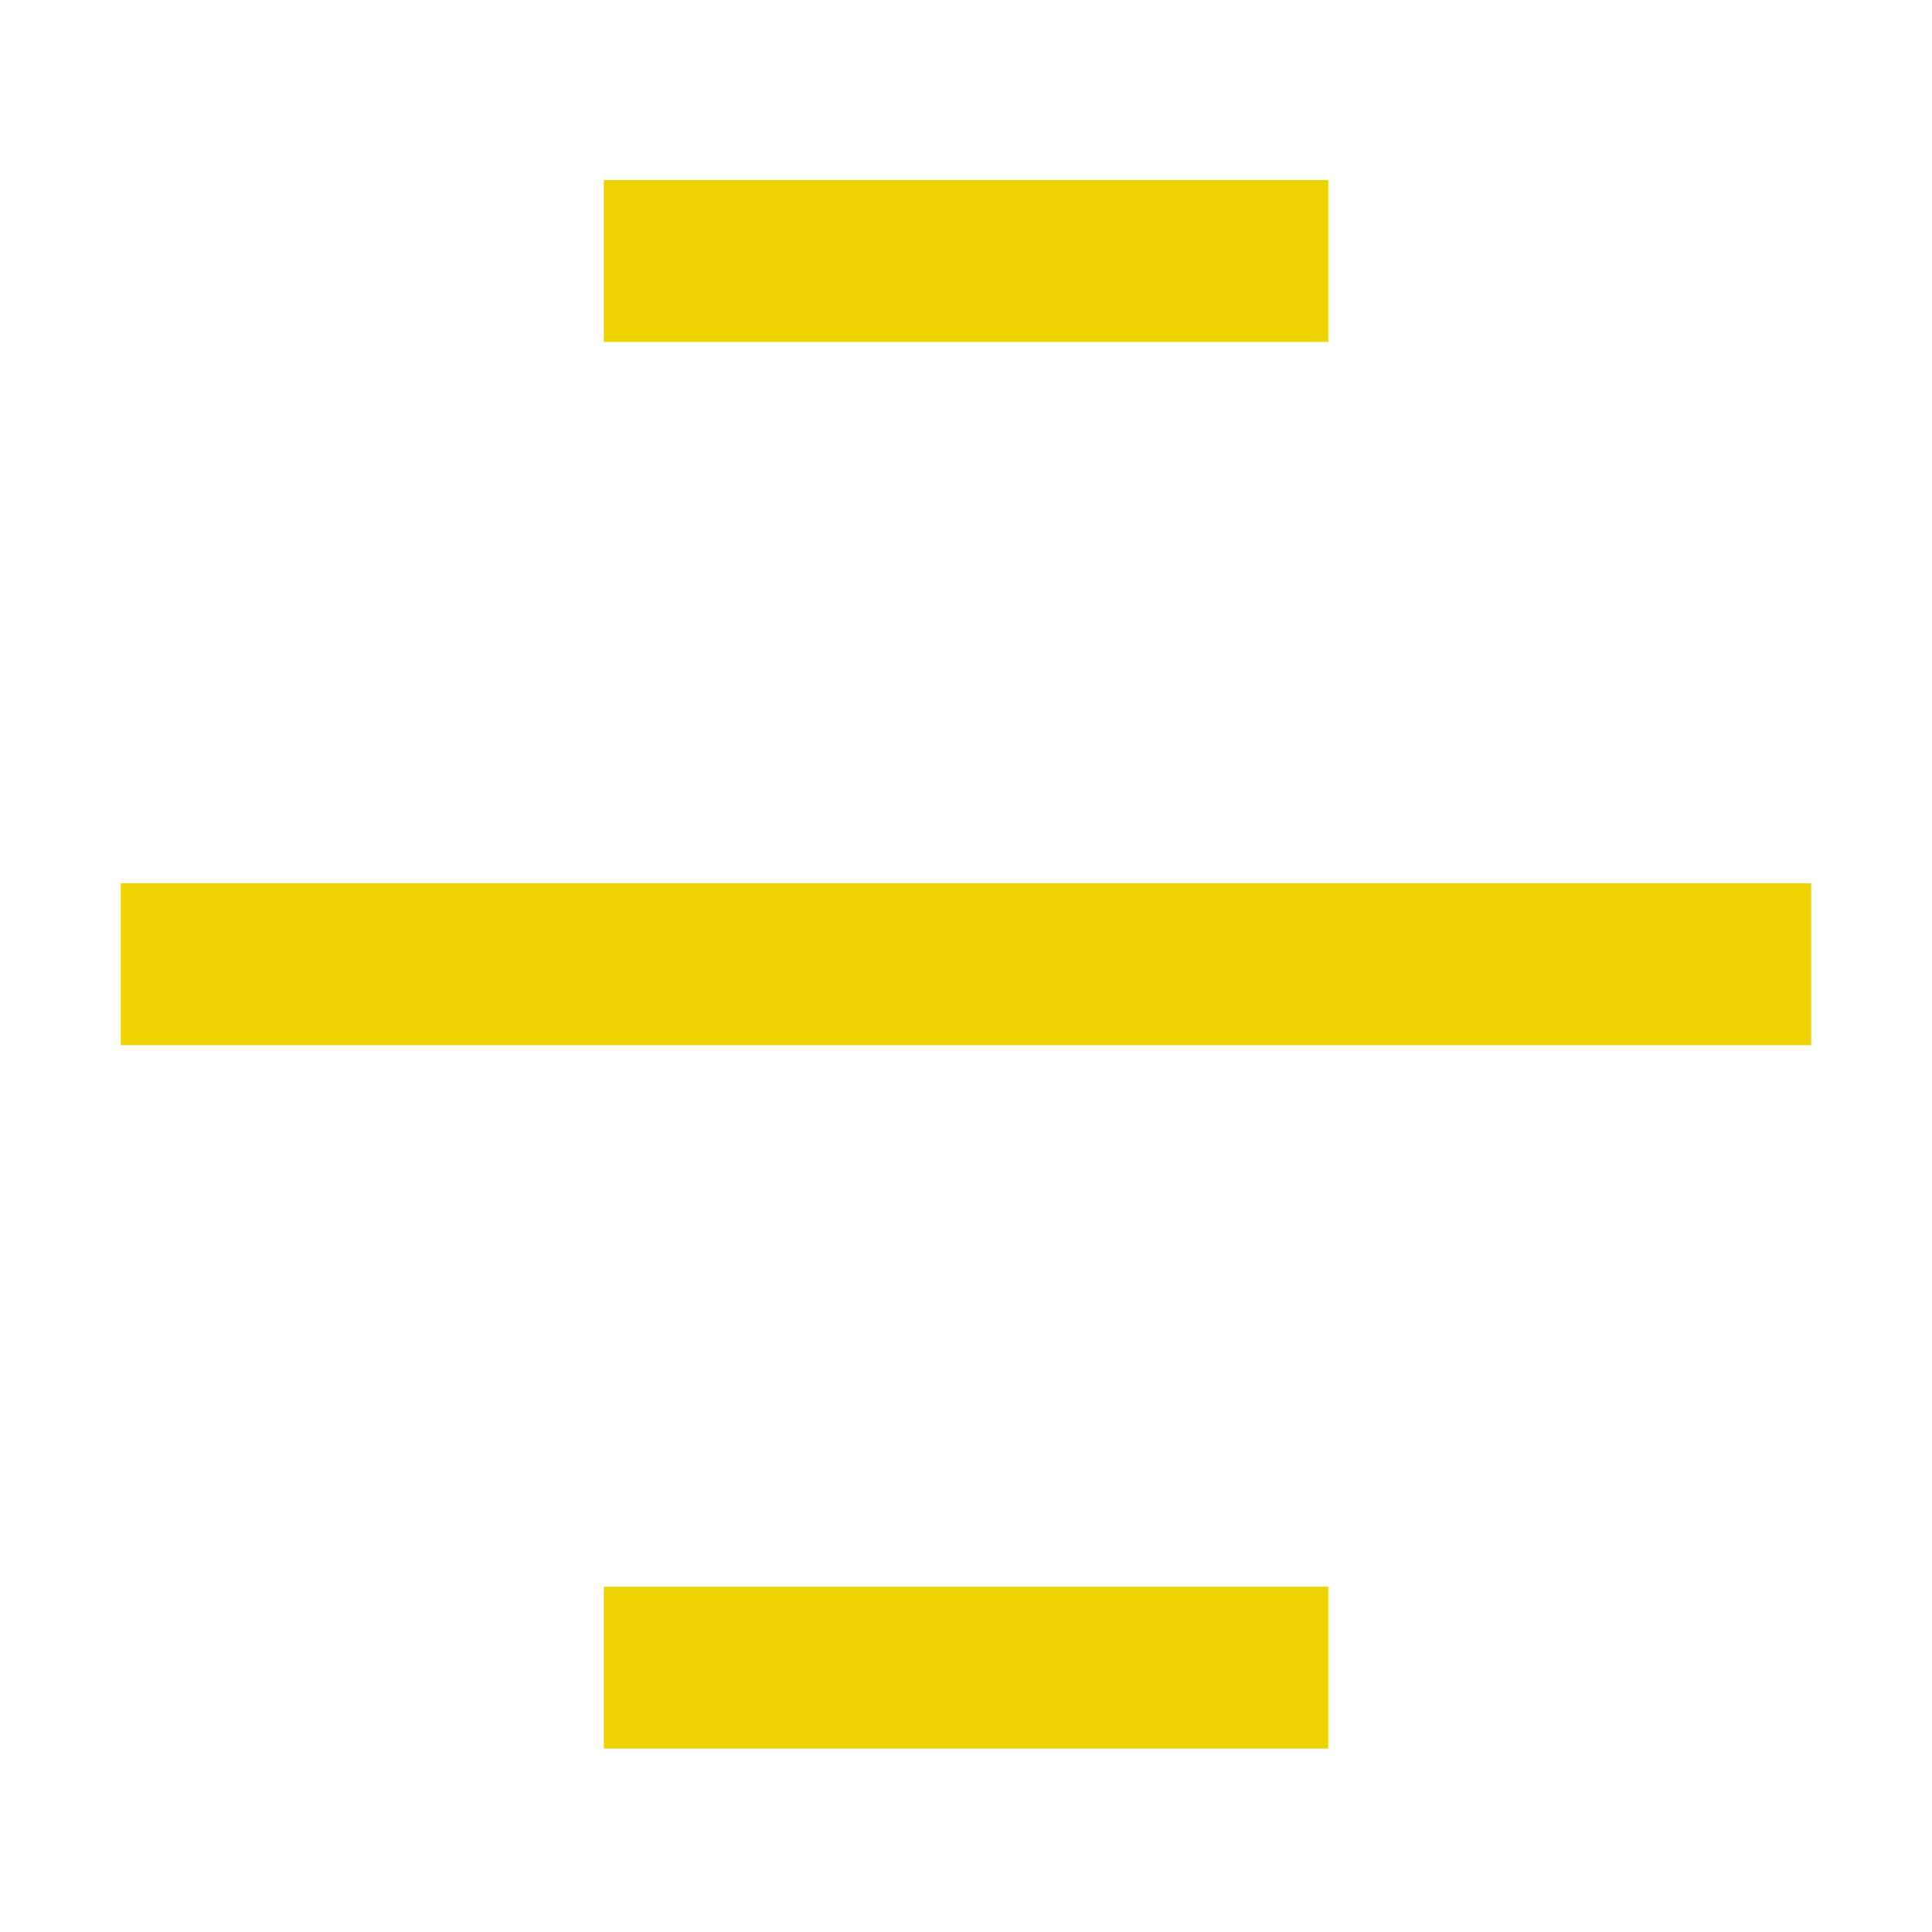
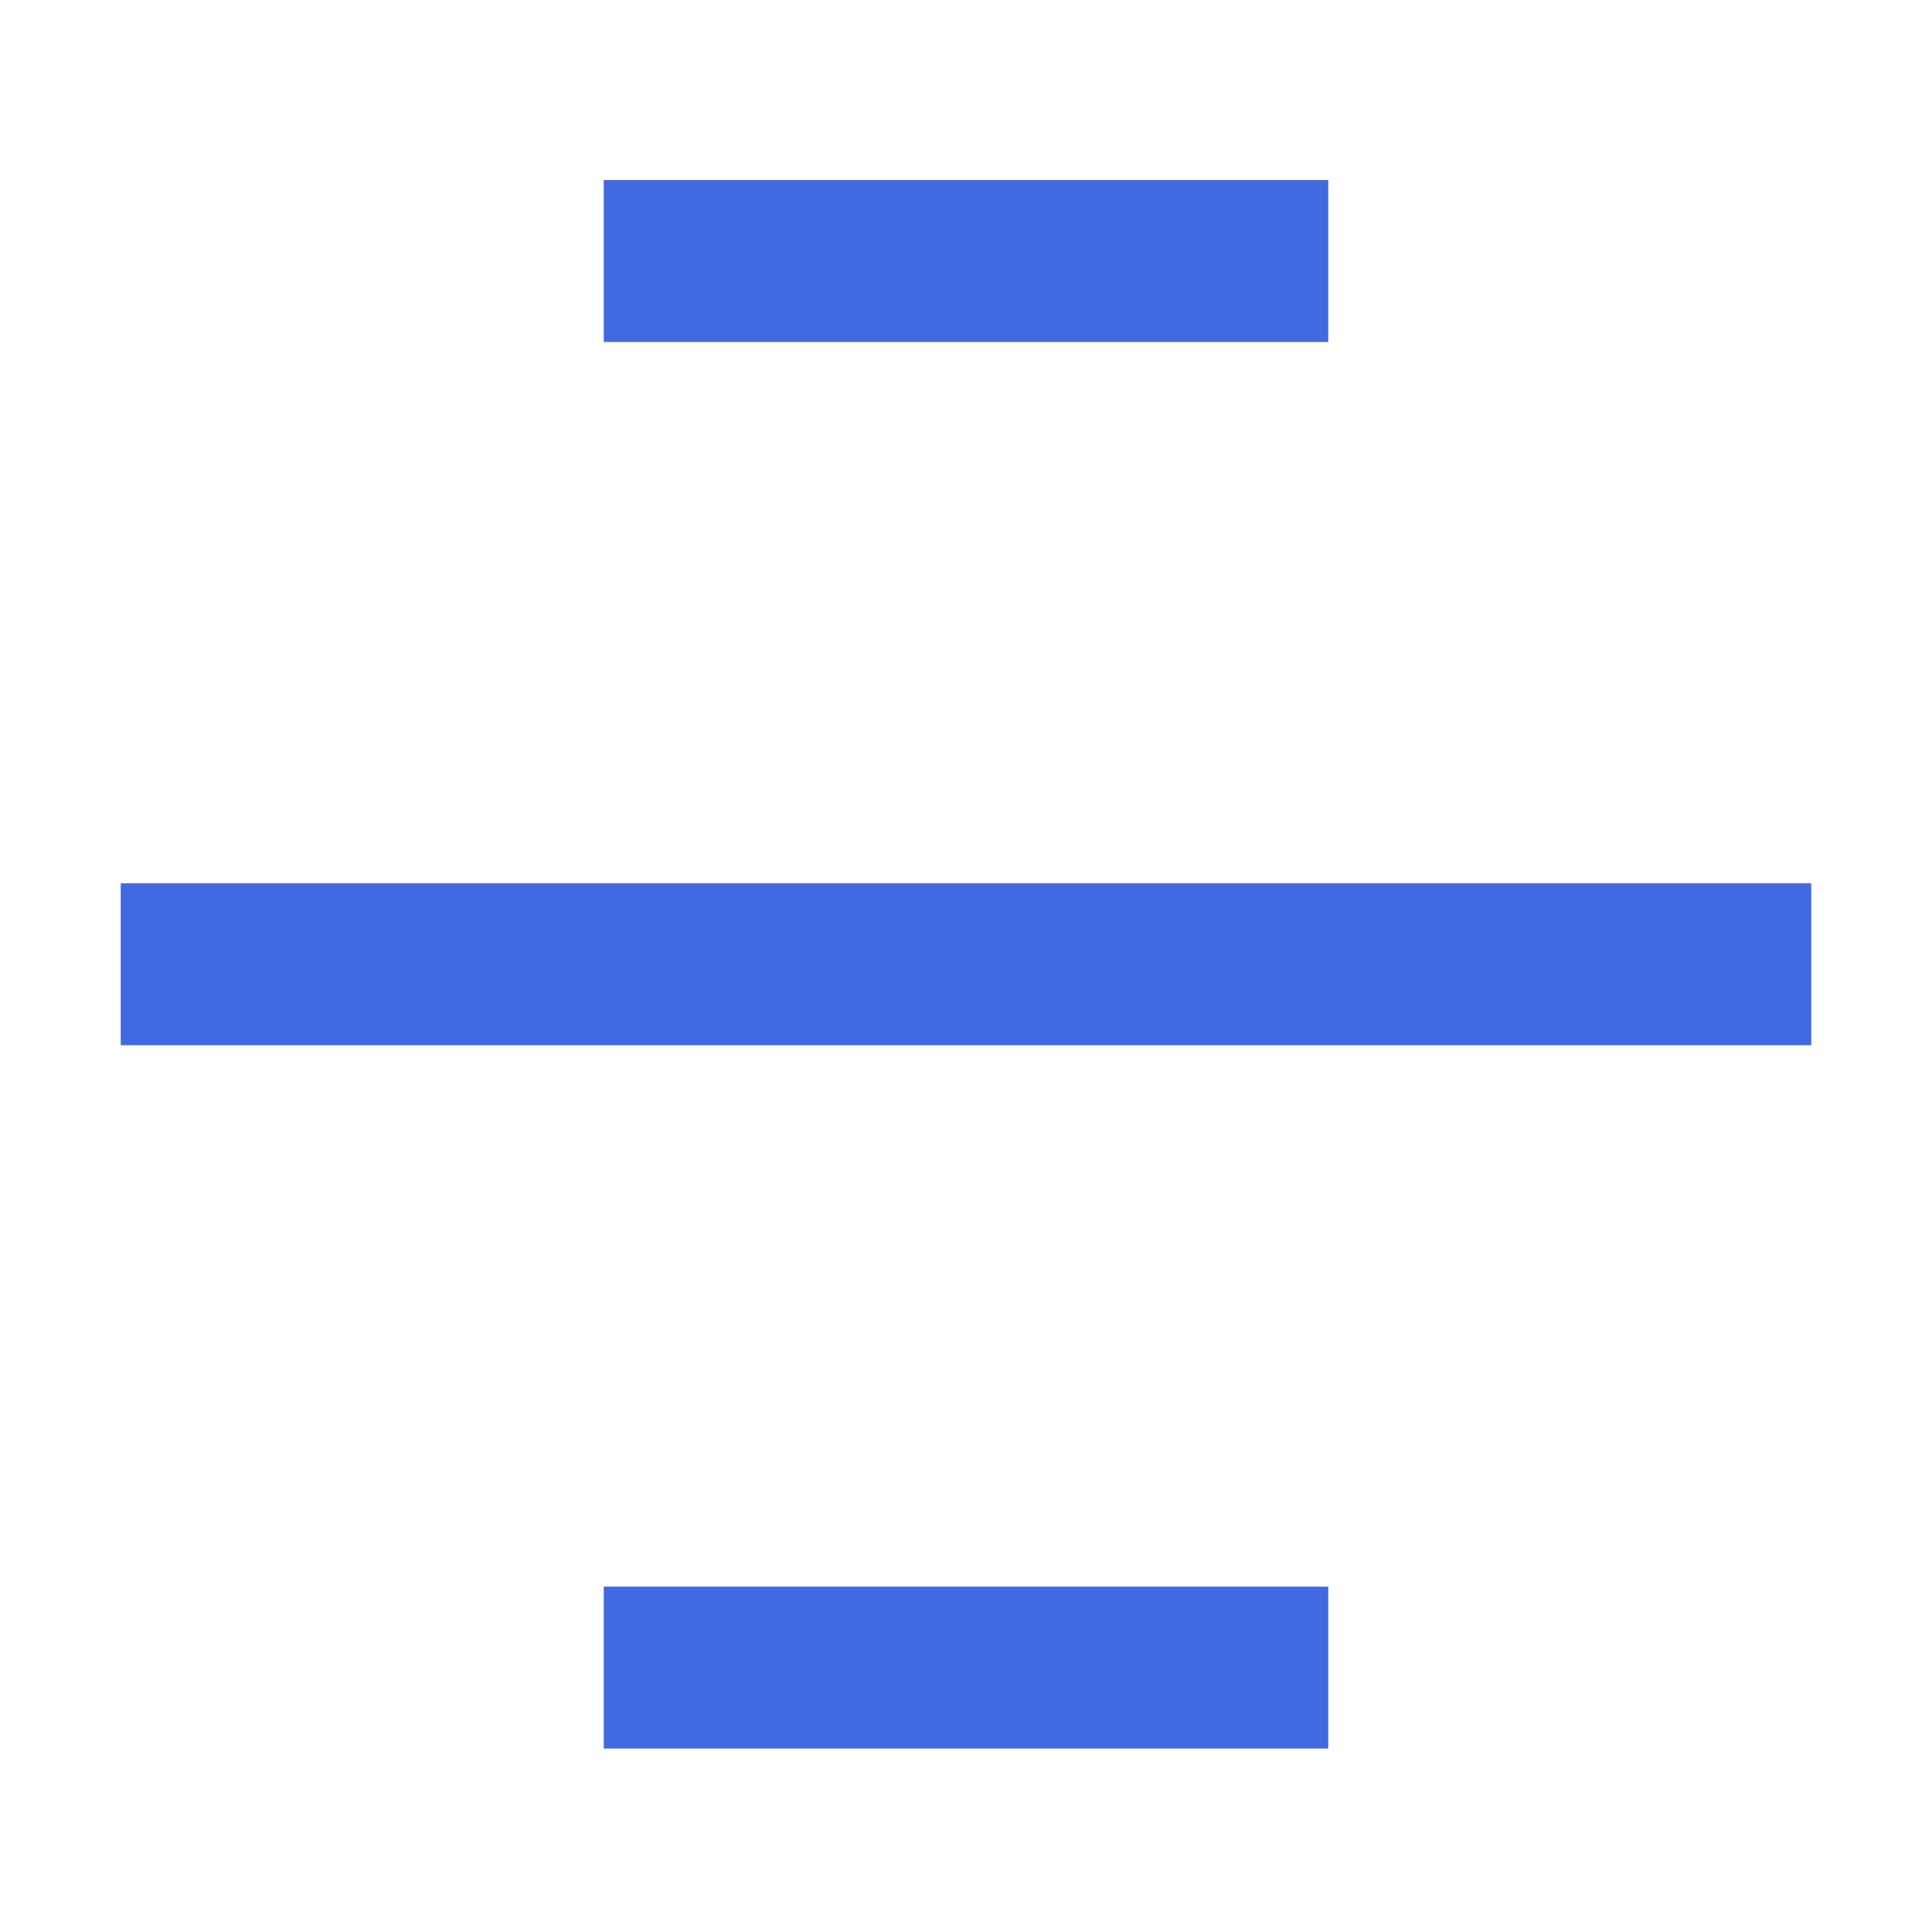
<svg xmlns="http://www.w3.org/2000/svg" xmlns:ns1="http://www.openswatchbook.org/uri/2009/osb" version="1" viewBox="0 0 16 16" enable-background="new 0 0 48 48" id="svg12" width="16" height="16">
  <defs id="defs16">
    <linearGradient id="linearGradient2260" ns1:paint="solid">
      <stop style="stop-color:#ff0000;stop-opacity:1;" offset="0" id="stop2258" />
    </linearGradient>
  </defs>
-   <rect style="opacity:1;fill:#edd400;fill-opacity:1;stroke:none;stroke-width:0.875;stroke-linecap:square;stroke-linejoin:miter;stroke-miterlimit:4;stroke-dasharray:none;stroke-opacity:1" id="rect4495" width="6" height="1.341" x="5" y="1.491" />
-   <rect y="13.14" x="5" height="1.341" width="6" id="rect821" style="opacity:1;fill:#edd400;fill-opacity:1;stroke:none;stroke-width:0.875;stroke-linecap:square;stroke-linejoin:miter;stroke-miterlimit:4;stroke-dasharray:none;stroke-opacity:1" />
-   <rect style="opacity:1;fill:#edd400;fill-opacity:1;stroke:none;stroke-width:1.337;stroke-linecap:square;stroke-linejoin:miter;stroke-miterlimit:4;stroke-dasharray:none;stroke-opacity:1" id="rect823" width="14" height="1.341" x="1" y="7.315" />
+   <rect style="opacity:1;fill:#4169e1;fill-opacity:1;stroke:none;stroke-width:0.875;stroke-linecap:square;stroke-linejoin:miter;stroke-miterlimit:4;stroke-dasharray:none;stroke-opacity:1" id="rect4495" width="6" height="1.341" x="5" y="1.491" />
+   <rect y="13.14" x="5" height="1.341" width="6" id="rect821" style="opacity:1;fill:#4169e1;fill-opacity:1;stroke:none;stroke-width:0.875;stroke-linecap:square;stroke-linejoin:miter;stroke-miterlimit:4;stroke-dasharray:none;stroke-opacity:1" />
+   <rect style="opacity:1;fill:#4169e1;fill-opacity:1;stroke:none;stroke-width:1.337;stroke-linecap:square;stroke-linejoin:miter;stroke-miterlimit:4;stroke-dasharray:none;stroke-opacity:1" id="rect823" width="14" height="1.341" x="1" y="7.315" />
</svg>
